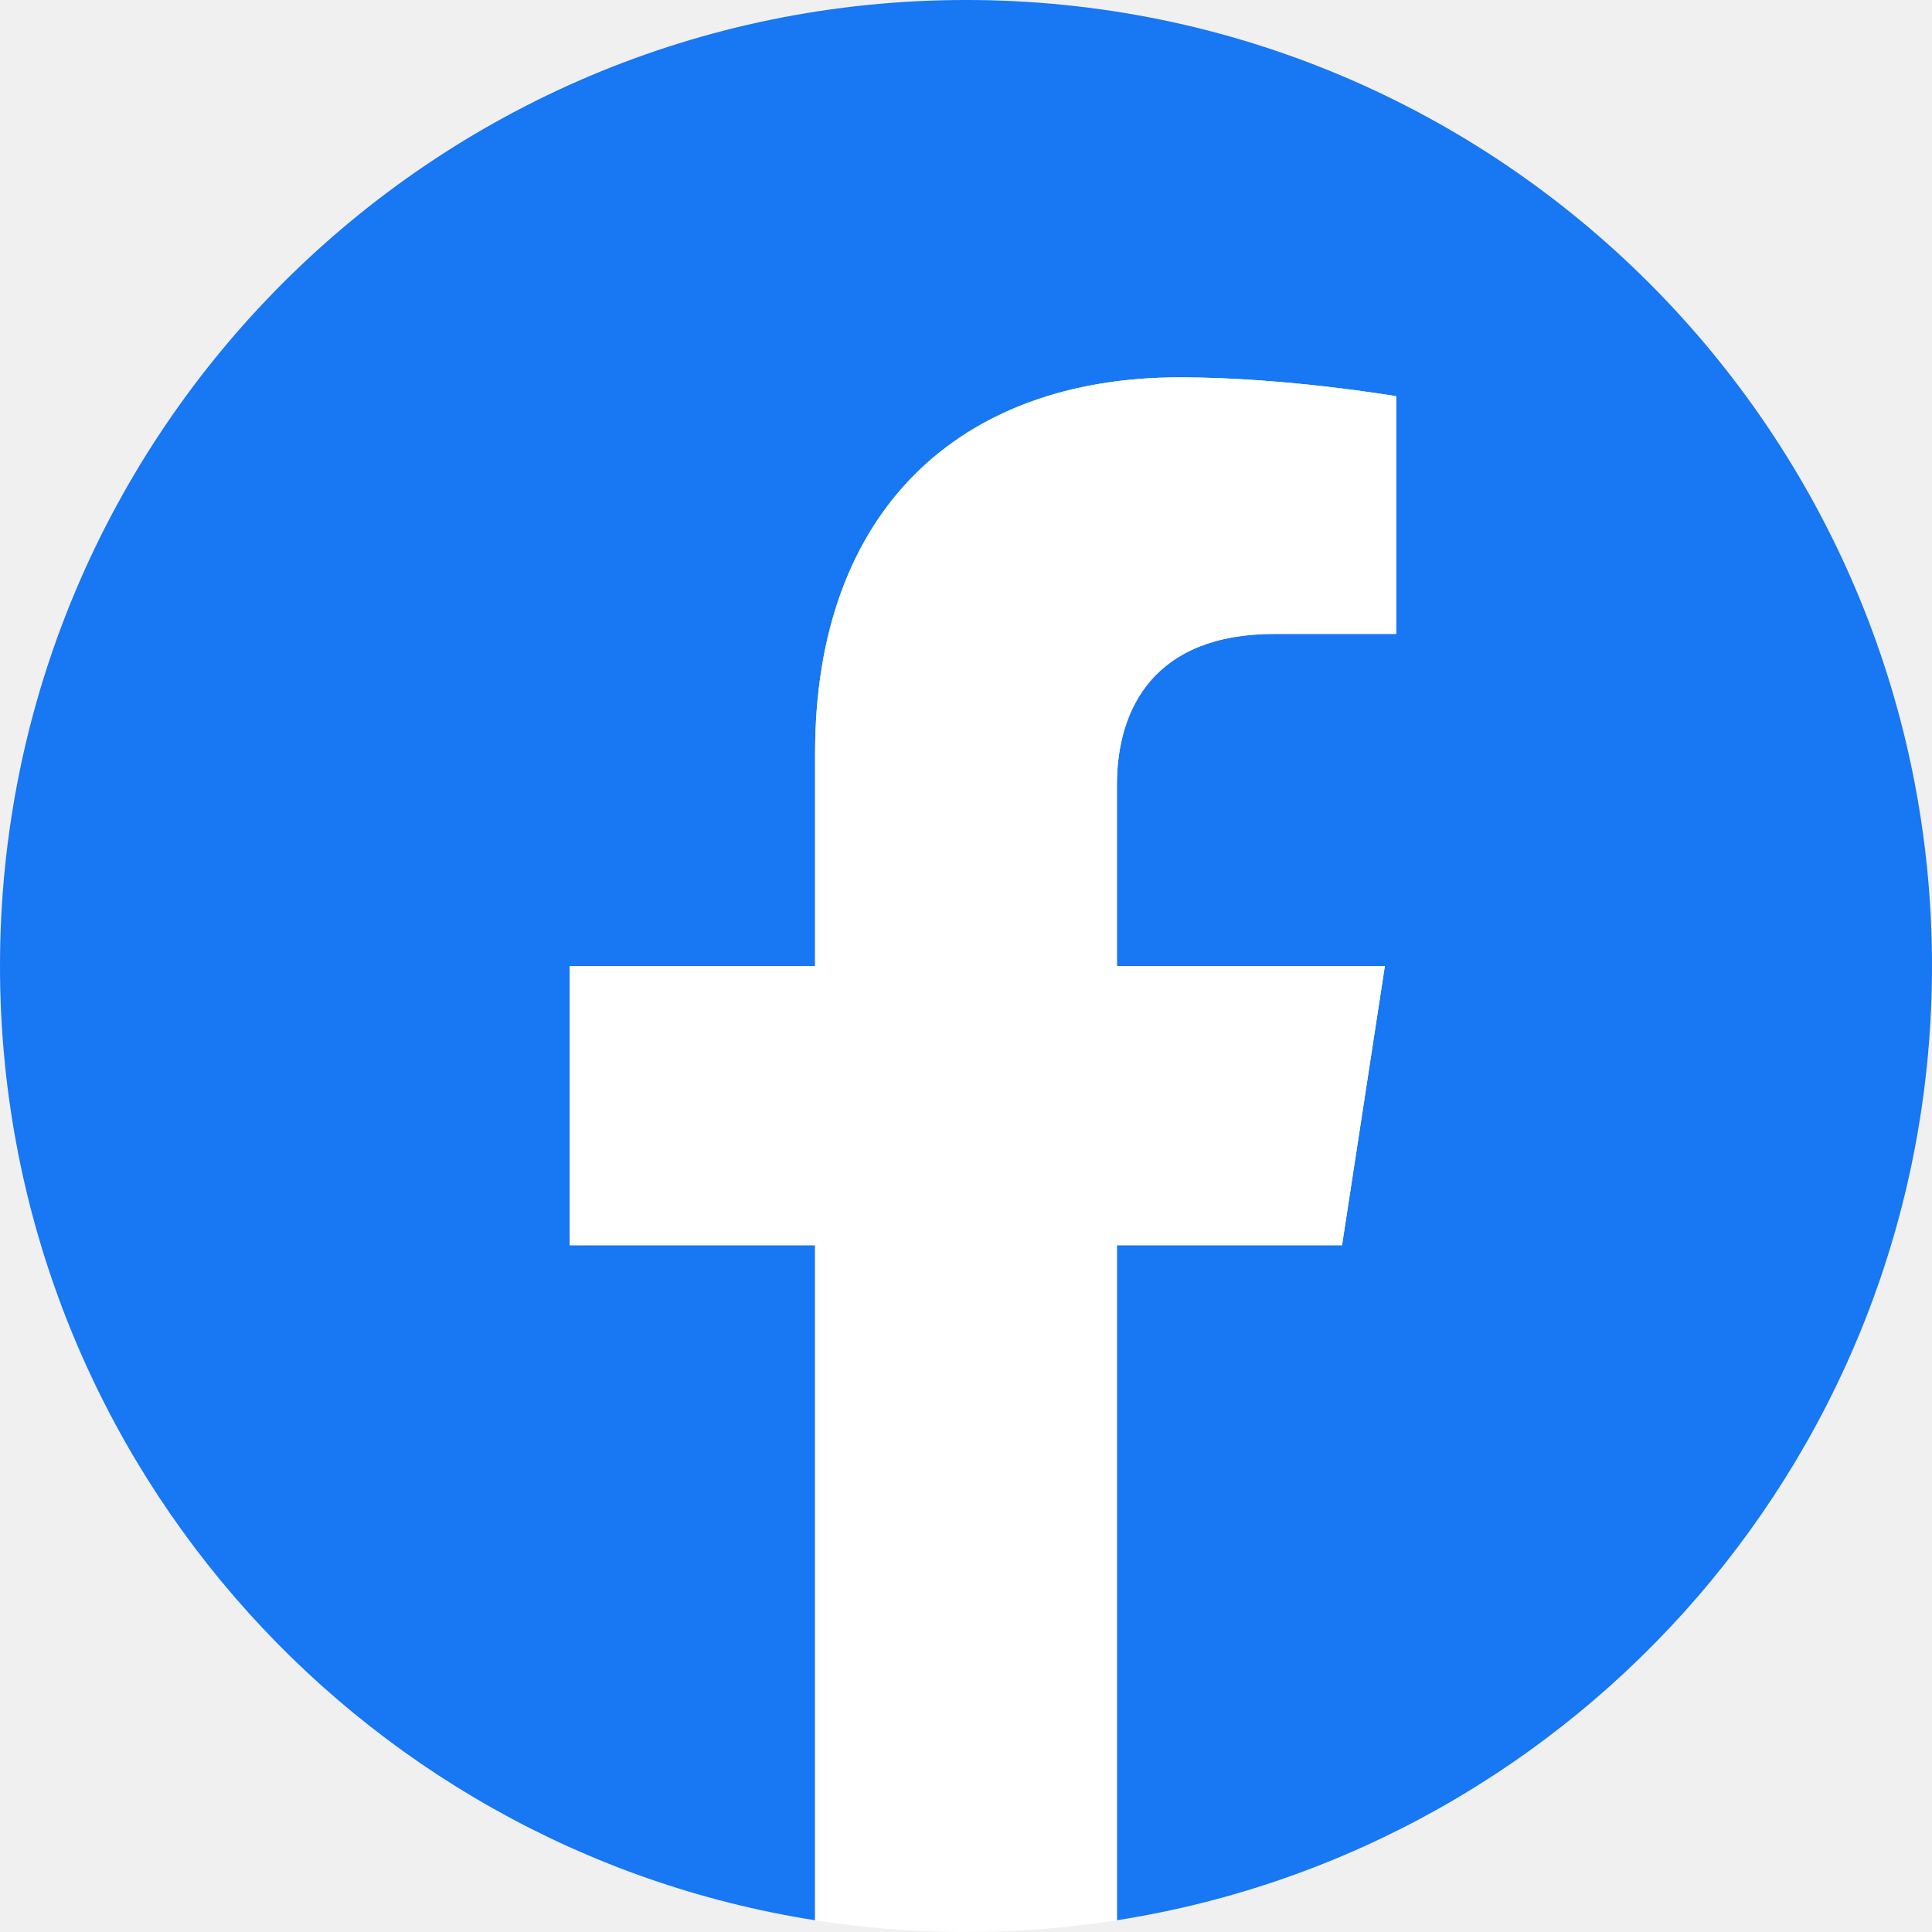
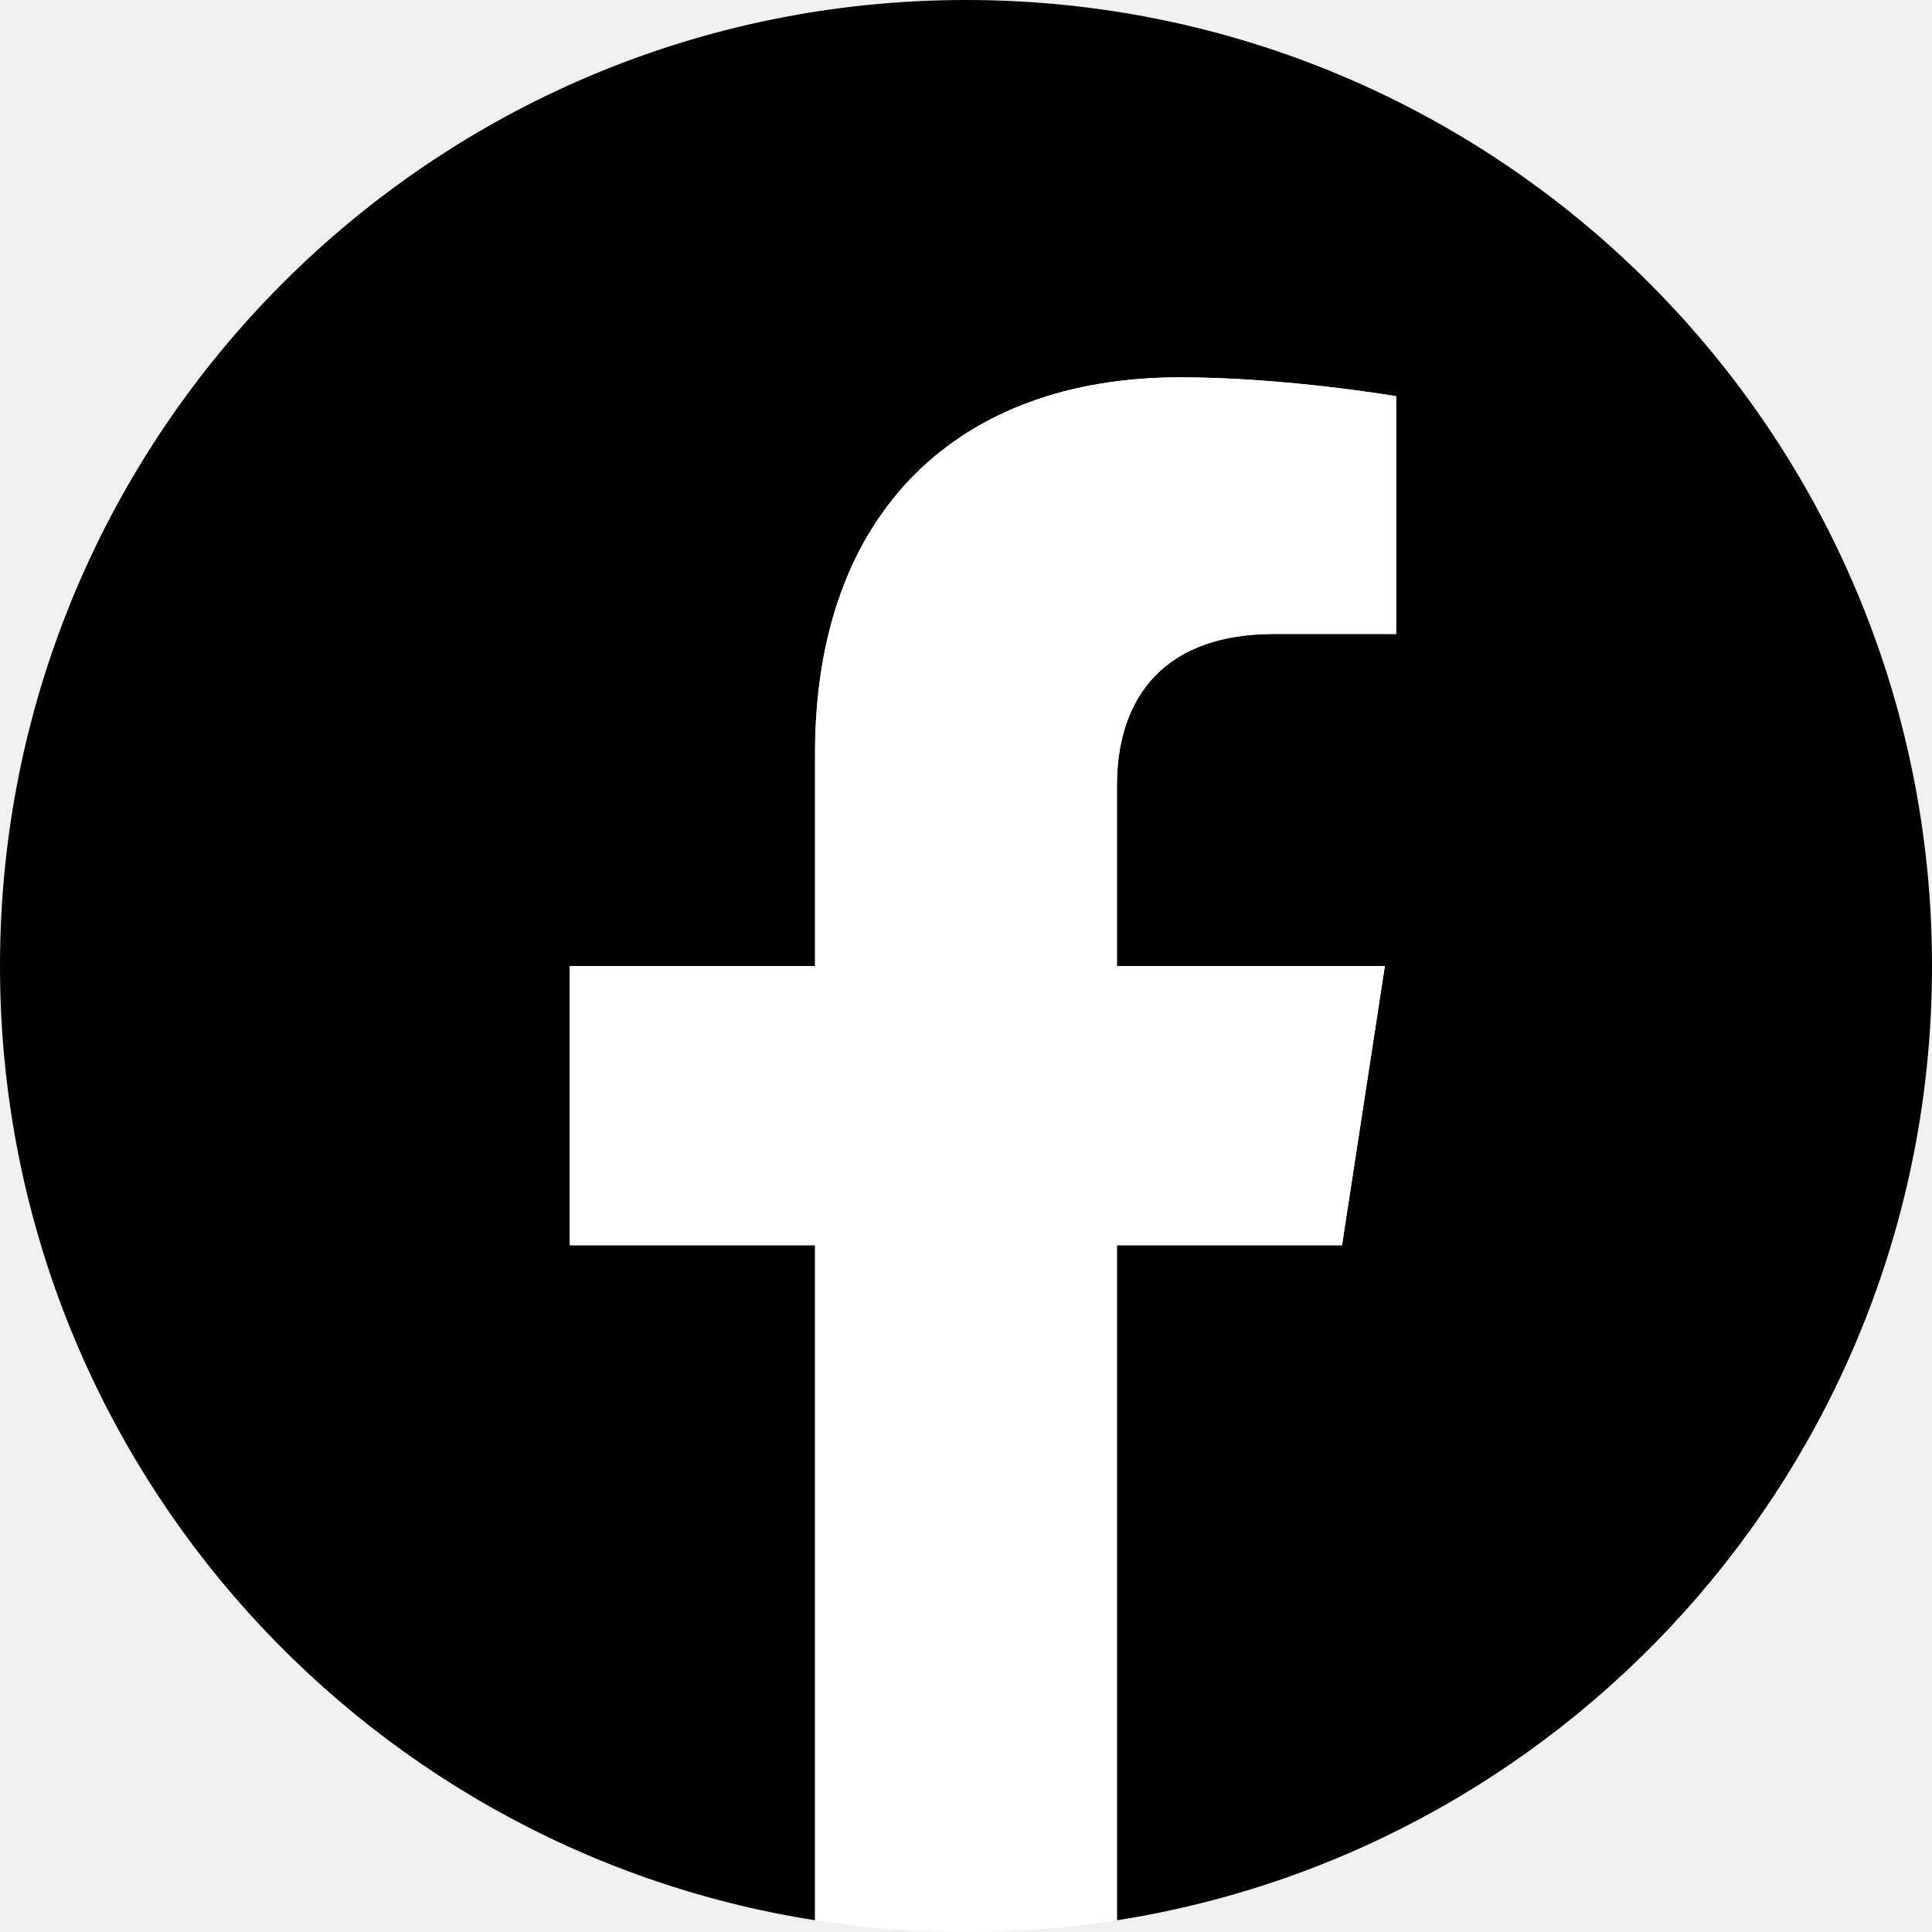
- <svg xmlns="http://www.w3.org/2000/svg" width="36" height="36" viewBox="0 0 36 36" fill="none">
-   <g clip-path="url(#clip0_922_13832)">
-     <path d="M36 18C36 8.059 27.941 -8.01086e-05 18 -8.01086e-05C8.059 -8.01086e-05 0 8.059 0 18C0 26.984 6.582 34.431 15.188 35.781V23.203H10.617V18H15.188V14.034C15.188 9.523 17.875 7.031 21.986 7.031C23.956 7.031 26.016 7.383 26.016 7.383V11.812H23.746C21.51 11.812 20.812 13.2 20.812 14.623V18H25.805L25.007 23.203H20.812V35.781C29.418 34.431 36 26.984 36 18Z" fill="#1877F2" />
-     <path d="M25.007 23.203L25.805 18H20.812V14.623C20.812 13.2 21.51 11.812 23.746 11.812H26.016V7.383C26.016 7.383 23.956 7.031 21.986 7.031C17.875 7.031 15.188 9.523 15.188 14.034V18H10.617V23.203H15.188V35.781C16.104 35.925 17.043 36 18 36C18.957 36 19.896 35.925 20.812 35.781V23.203H25.007Z" fill="white" />
+ <svg xmlns="http://www.w3.org/2000/svg" width="40" height="40" viewBox="0 0 40 40" fill="none">
+   <g clip-path="url(#clip0_1133_8233)">
+     <path d="M40 20C40 8.954 31.046 -0 20 -0C8.954 -0 0 8.954 0 20C0 29.982 7.314 38.256 16.875 39.757V25.781H11.797V20H16.875V15.594C16.875 10.581 19.861 7.812 24.429 7.812C26.617 7.812 28.906 8.203 28.906 8.203V13.125H26.384C23.9 13.125 23.125 14.666 23.125 16.248V20H28.672L27.785 25.781H23.125V39.757C32.686 38.256 40 29.982 40 20Z" fill="black" />
+     <path d="M27.785 25.781L28.672 20H23.125V16.248C23.125 14.667 23.9 13.125 26.384 13.125H28.906V8.203C28.906 8.203 26.617 7.812 24.429 7.812C19.861 7.812 16.875 10.581 16.875 15.594V20H11.797V25.781H16.875V39.757C17.893 39.917 18.937 40 20 40C21.063 40 22.107 39.917 23.125 39.757V25.781H27.785Z" fill="white" />
  </g>
  <defs>
-     <clipPath id="clip0_922_13832">
-       <rect width="36" height="36" fill="white" />
+     <clipPath id="clip0_1133_8233">
+       <rect width="40" height="40" fill="white" />
    </clipPath>
  </defs>
</svg>
